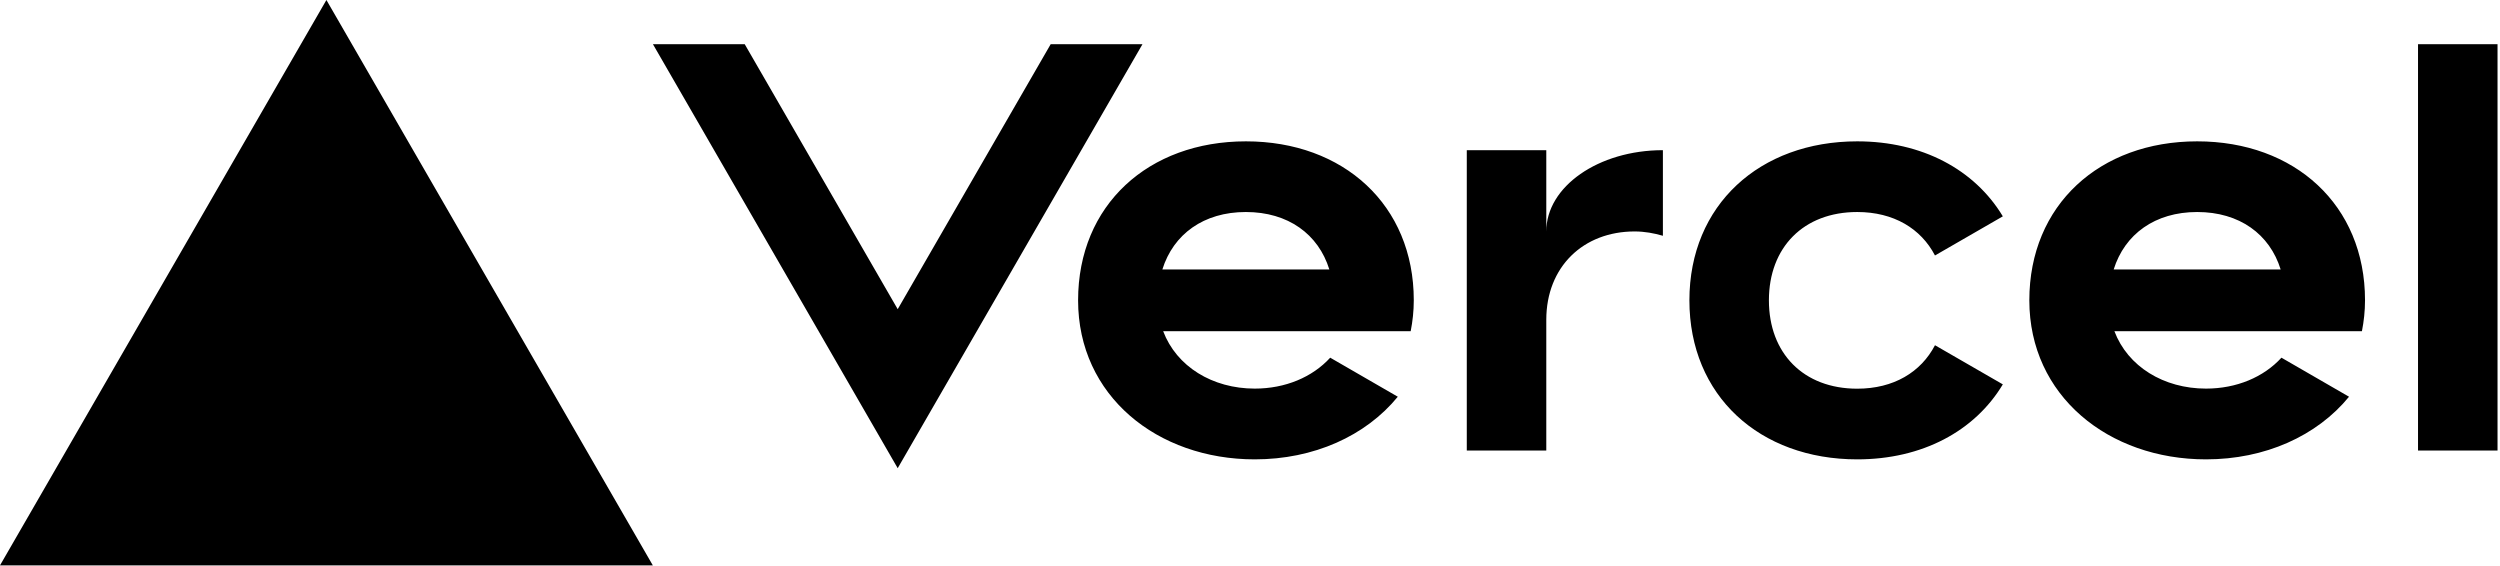
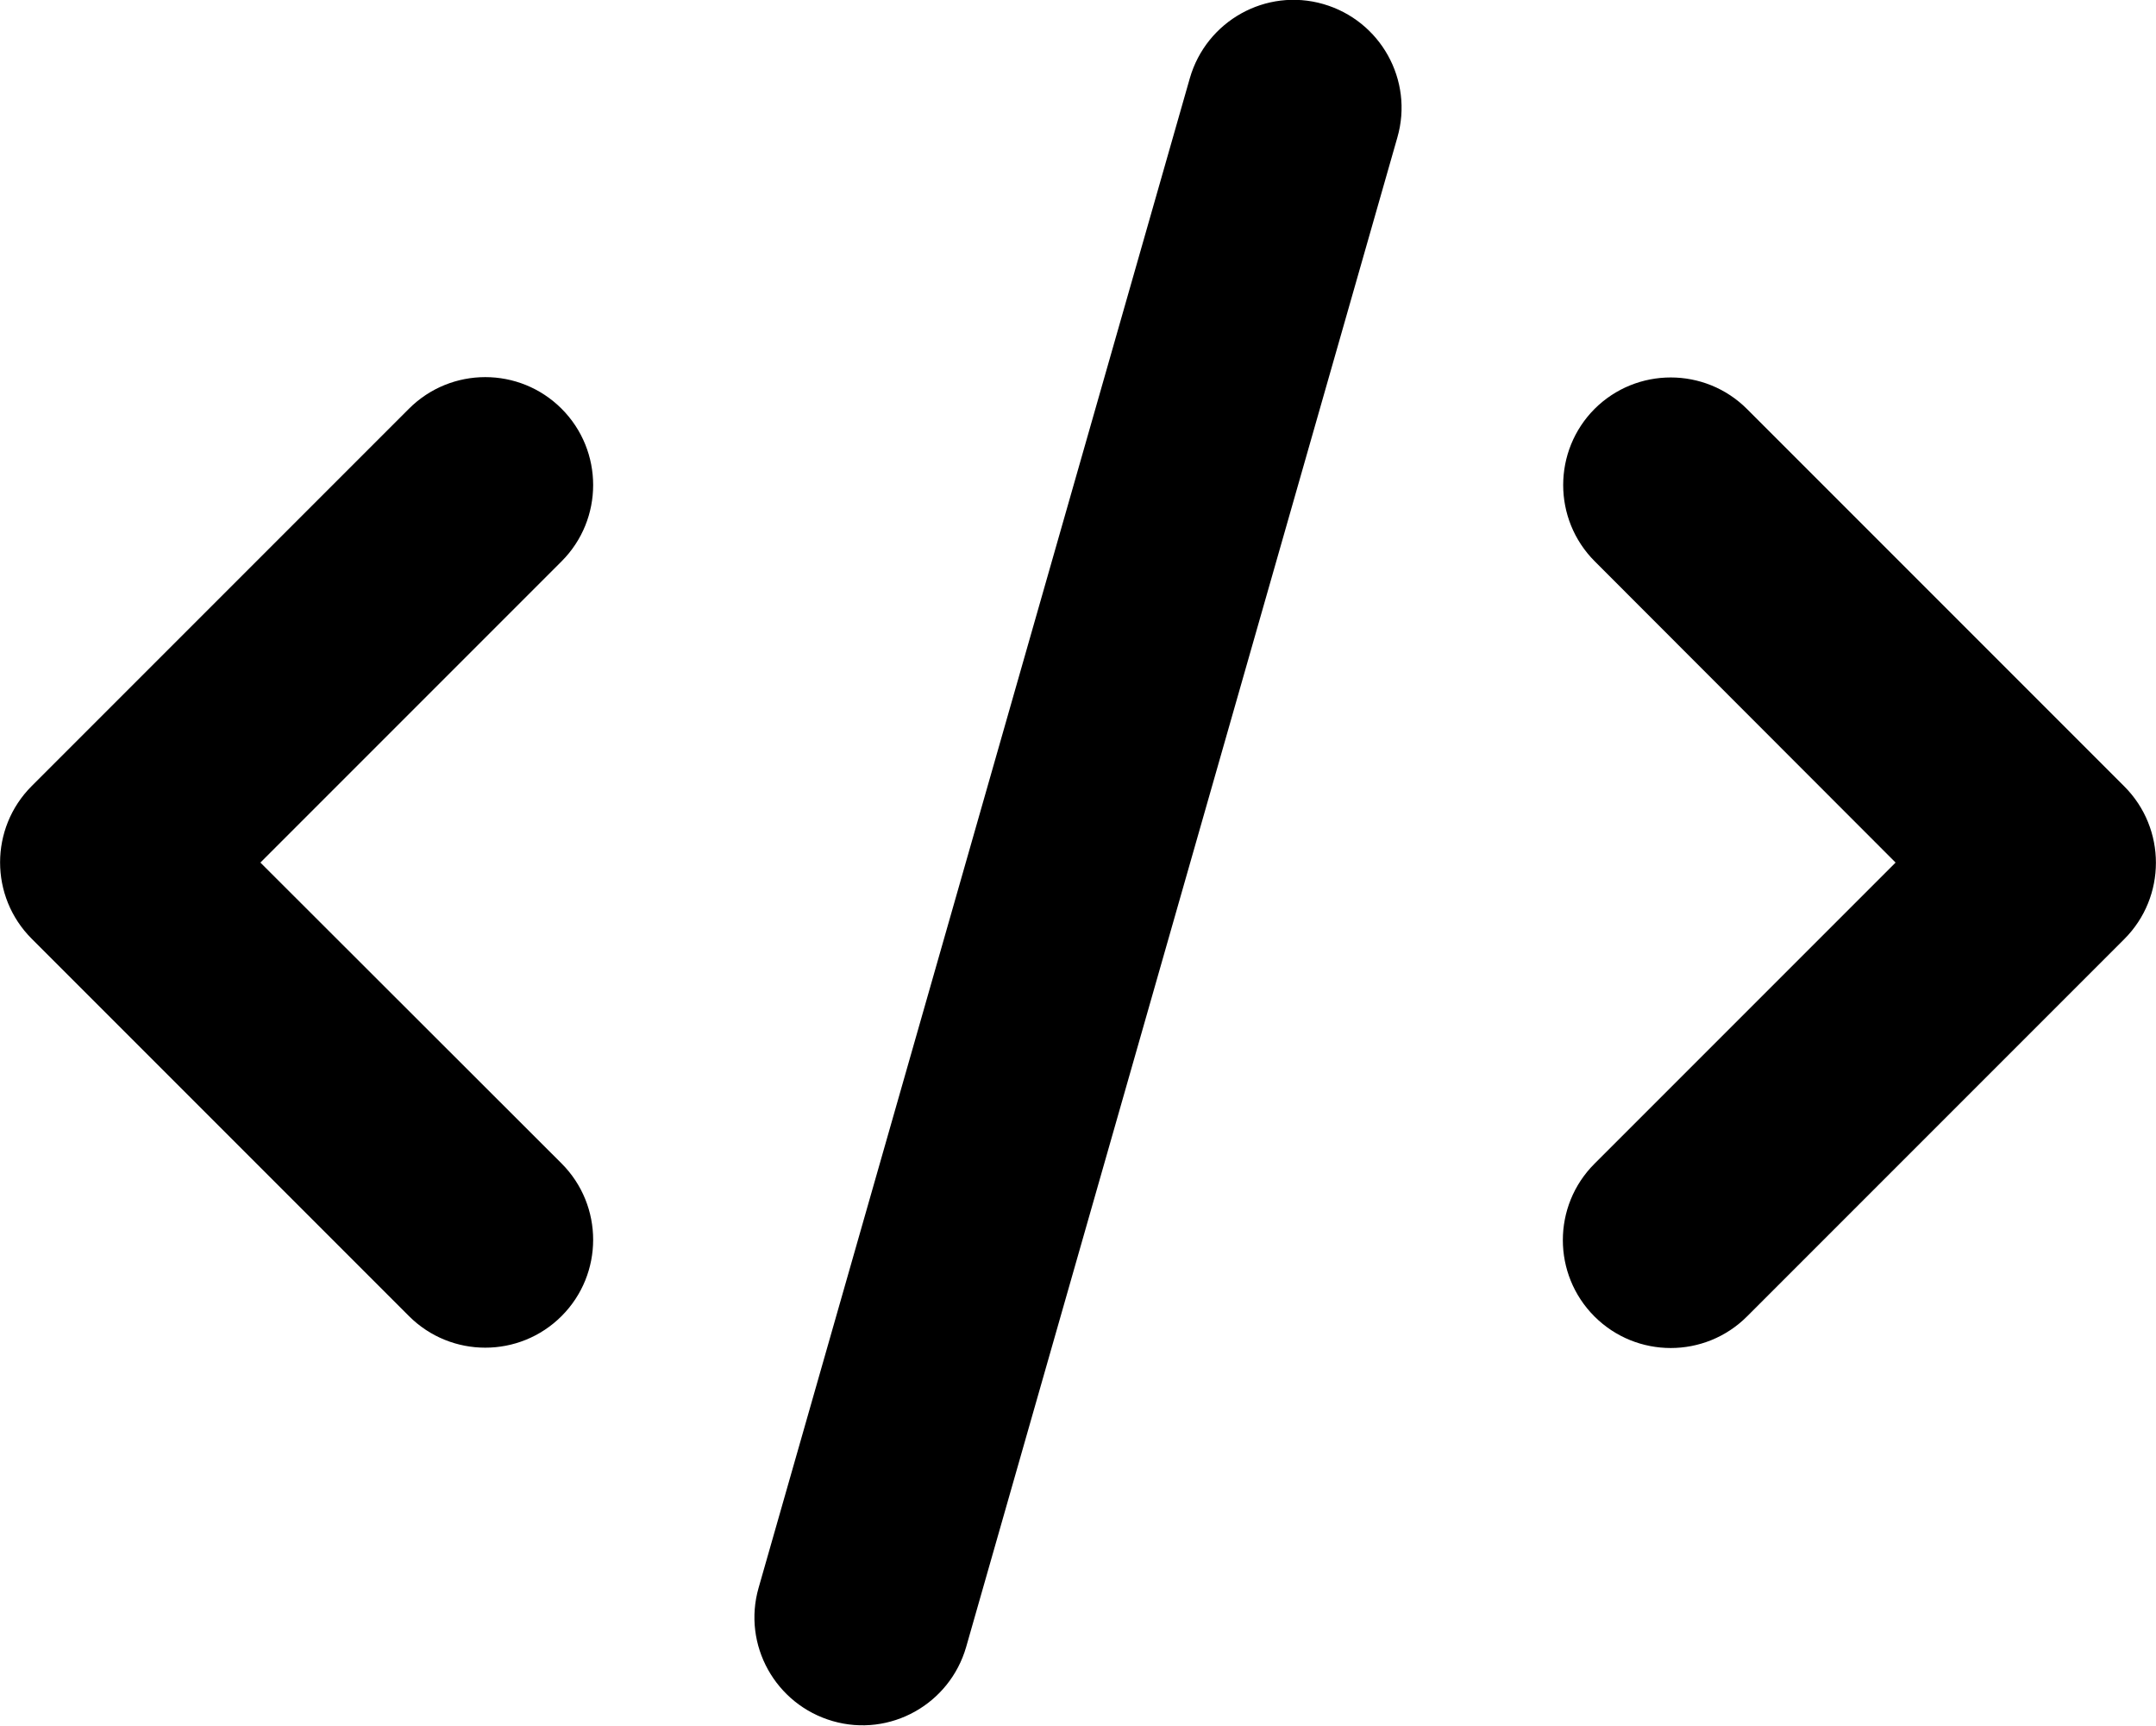
- <svg xmlns="http://www.w3.org/2000/svg" width="283" height="64" viewBox="0 0 283 64" fill="none">
-   <path d="M141.04 16c-11.04 0-19 7.2-19 18s8.96 18 20 18c6.67 0 12.55-2.64 16.19-7.09l-7.65-4.42c-2.02 2.21-5.09 3.5-8.54 3.5-4.79 0-8.86-2.5-10.37-6.5h28.02c.22-1.12.35-2.28.35-3.5 0-10.79-7.96-17.99-19-17.99zm-9.46 14.5c1.25-3.99 4.67-6.5 9.45-6.5 4.79 0 8.21 2.51 9.45 6.5h-18.9zM248.72 16c-11.04 0-19 7.2-19 18s8.96 18 20 18c6.67 0 12.55-2.64 16.19-7.09l-7.65-4.42c-2.02 2.21-5.09 3.5-8.54 3.5-4.79 0-8.86-2.5-10.37-6.5h28.02c.22-1.12.35-2.28.35-3.5 0-10.79-7.96-17.99-19-17.99zm-9.45 14.5c1.25-3.99 4.67-6.5 9.45-6.5 4.79 0 8.21 2.51 9.45 6.5h-18.9zM200.24 34c0 6 3.92 10 10 10 4.12 0 7.21-1.87 8.8-4.92l7.68 4.43c-3.18 5.3-9.14 8.49-16.48 8.49-11.05 0-19-7.2-19-18s7.96-18 19-18c7.34 0 13.29 3.19 16.48 8.49l-7.68 4.43c-1.59-3.05-4.68-4.92-8.8-4.92-6.07 0-10 4-10 10zm82.48-29v46h-9V5h9zM36.95 0L73.9 64H0L36.95 0zm92.38 5l-27.71 48L73.91 5H84.3l17.32 30 17.32-30h10.39zm58.91 12v9.69c-1-.29-2.06-.49-3.2-.49-5.81 0-10 4-10 10V51h-9V17h9v9.2c0-5.08 5.91-9.2 13.2-9.2z" fill="#000" />
+ <svg xmlns="http://www.w3.org/2000/svg" width="283" viewBox="0 0 640 512">
+   <path d="M392.8 1.2c-17-4.9-34.7 5-39.6 22l-128 448c-4.9 17 5 34.7 22 39.6s34.7-5 39.6-22l128-448c4.9-17-5-34.7-22-39.6zm80.6 120.1c-12.5 12.5-12.5 32.8 0 45.3L562.7 256l-89.4 89.4c-12.5 12.5-12.5 32.8 0 45.3s32.8 12.5 45.3 0l112-112c12.5-12.5 12.5-32.8 0-45.3l-112-112c-12.5-12.5-32.8-12.5-45.3 0zm-306.7 0c-12.5-12.5-32.8-12.5-45.3 0l-112 112c-12.5 12.5-12.5 32.8 0 45.3l112 112c12.5 12.5 32.8 12.5 45.3 0s12.5-32.8 0-45.3L77.3 256l89.4-89.4c12.5-12.5 12.5-32.8 0-45.3z" />
</svg>
